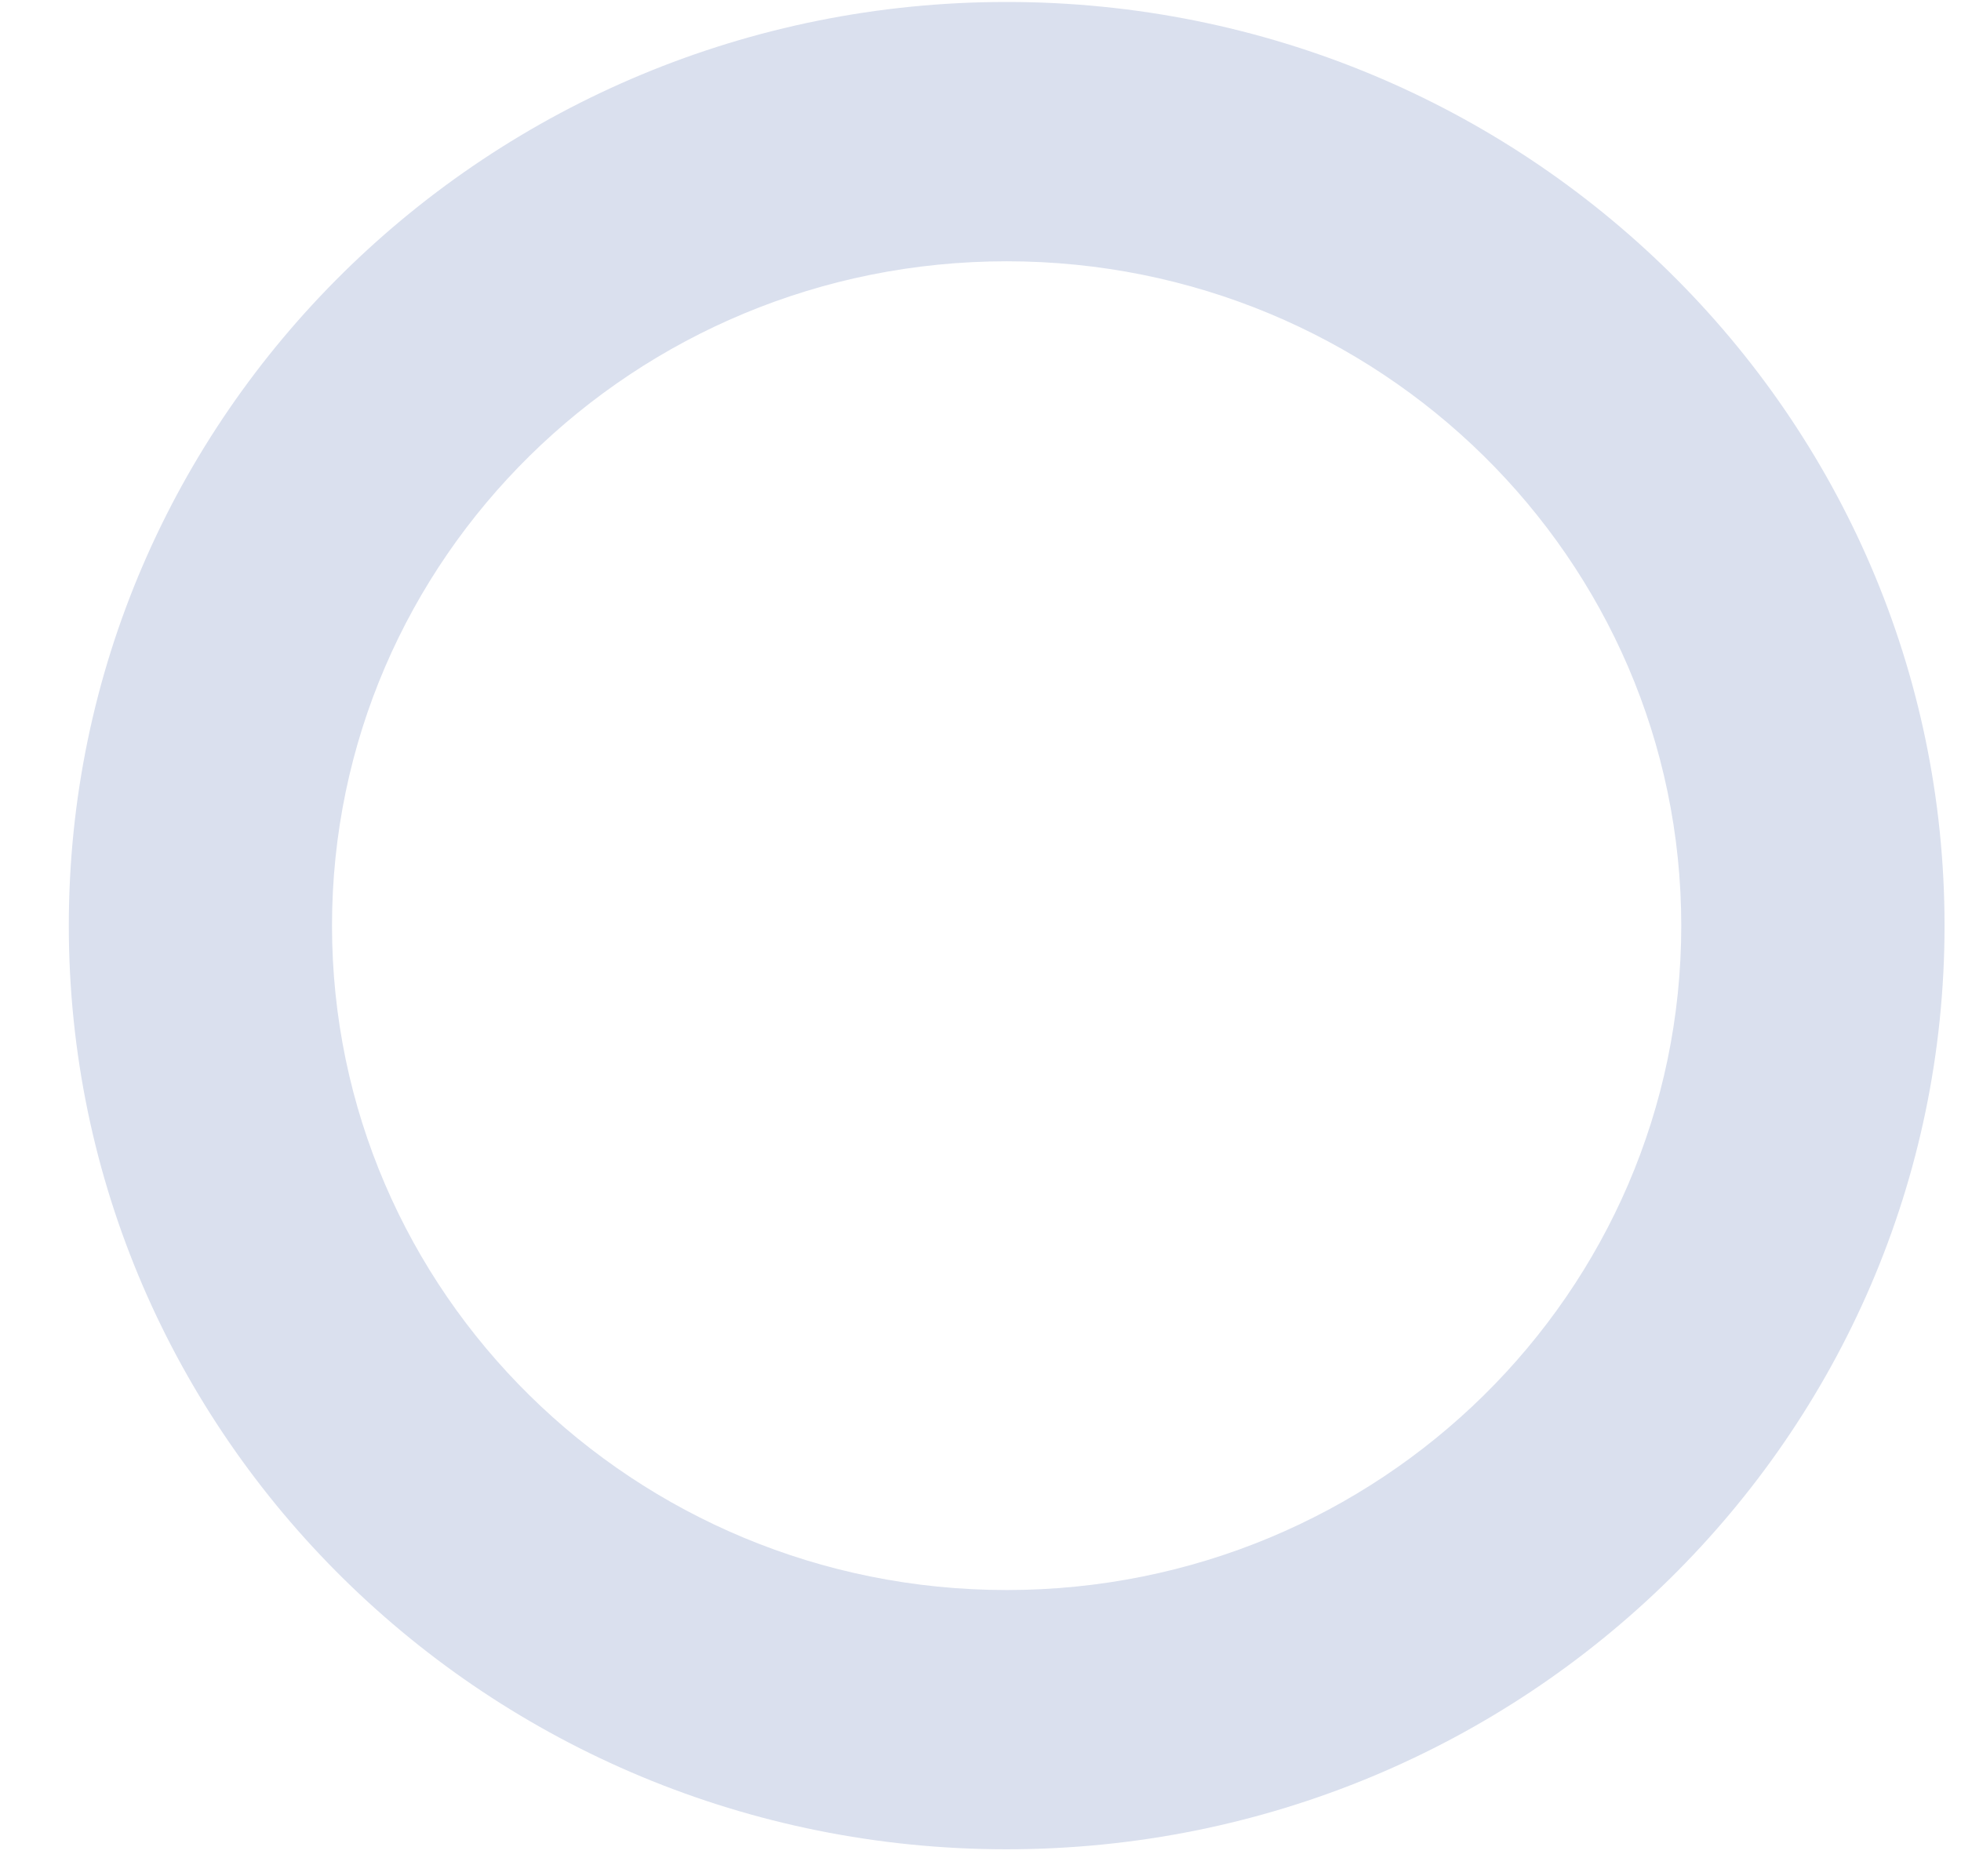
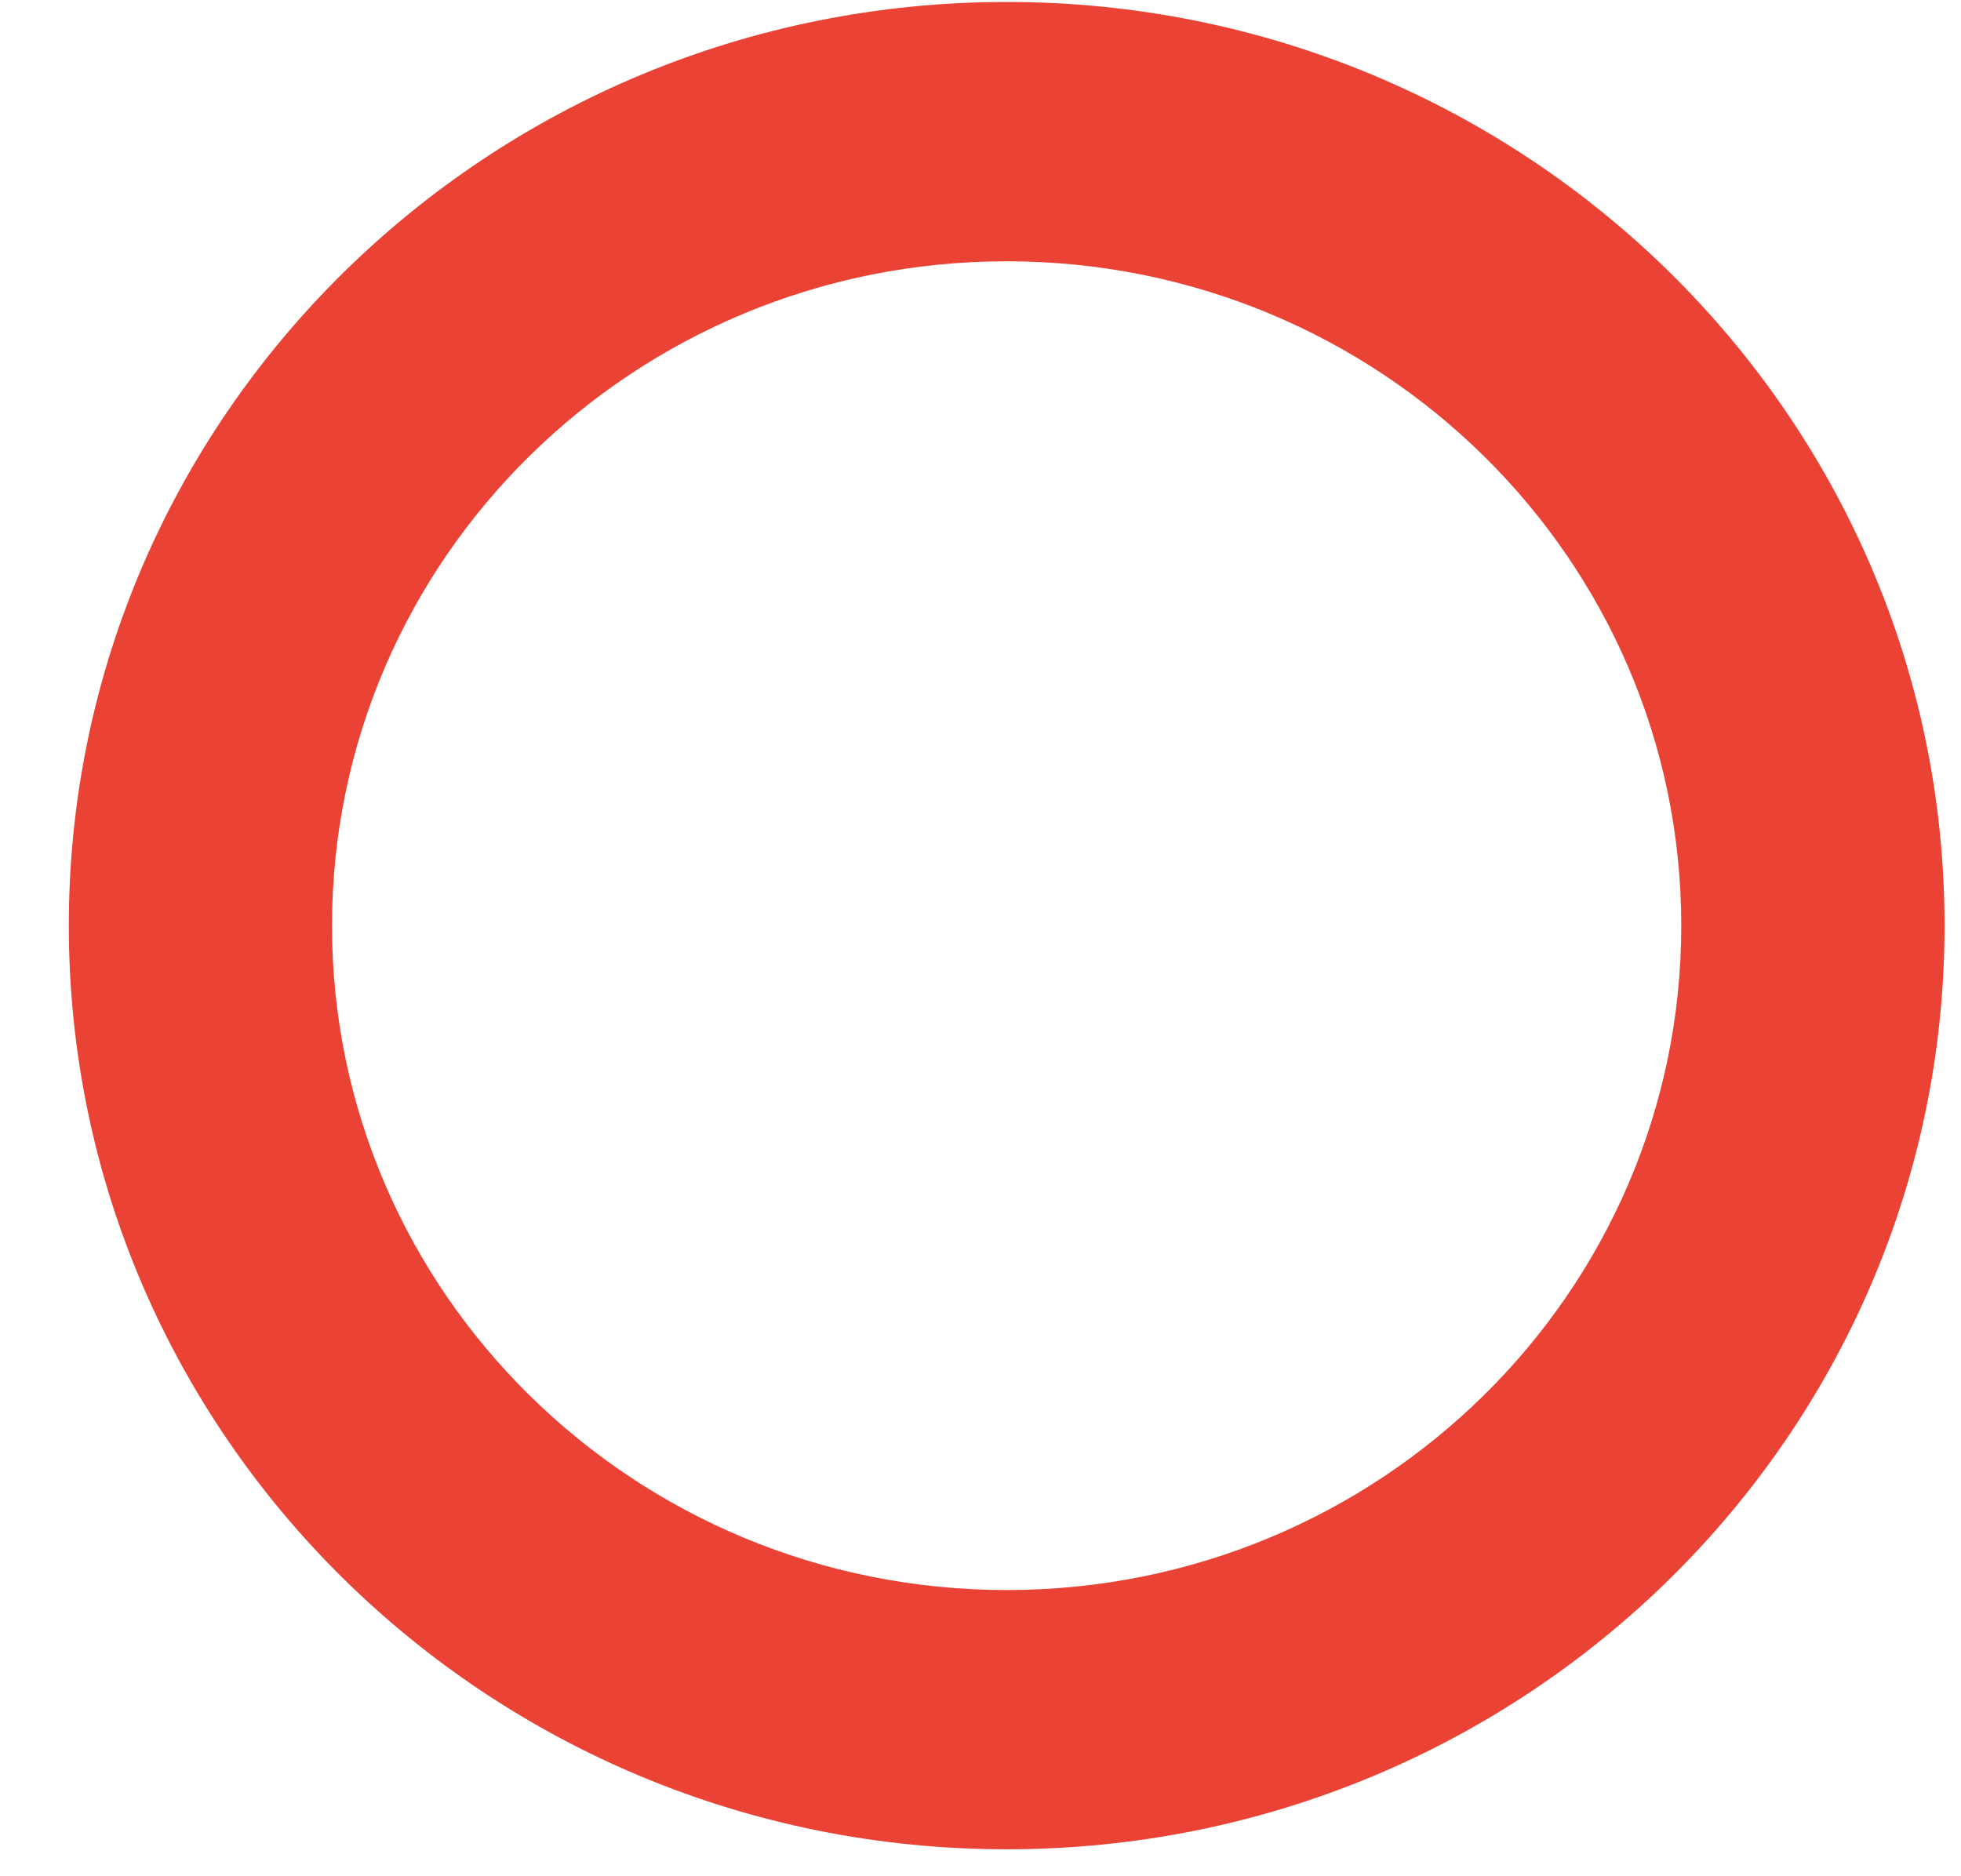
<svg xmlns="http://www.w3.org/2000/svg" width="23" height="22" viewBox="0 0 23 22" fill="none">
  <g style="mix-blend-mode:multiply">
-     <path fill-rule="evenodd" clip-rule="evenodd" d="M11.807 21.693C17.882 21.693 22.807 16.842 22.807 10.858C22.807 4.874 17.882 0.023 11.807 0.023C5.732 0.023 0.807 4.874 0.807 10.858C0.807 16.842 5.732 21.693 11.807 21.693ZM11.807 18.652C16.176 18.652 19.719 15.163 19.719 10.859C19.719 6.554 16.176 3.065 11.807 3.065C7.437 3.065 3.894 6.554 3.894 10.859C3.894 15.163 7.437 18.652 11.807 18.652Z" fill="#DAE0EE" />
+     <path fill-rule="evenodd" clip-rule="evenodd" d="M11.807 21.693C17.882 21.693 22.807 16.842 22.807 10.858C22.807 4.874 17.882 0.023 11.807 0.023C5.732 0.023 0.807 4.874 0.807 10.858C0.807 16.842 5.732 21.693 11.807 21.693ZM11.807 18.652C16.176 18.652 19.719 15.163 19.719 10.859C19.719 6.554 16.176 3.065 11.807 3.065C7.437 3.065 3.894 6.554 3.894 10.859C3.894 15.163 7.437 18.652 11.807 18.652Z" fill="#EA4335" />
  </g>
</svg>
